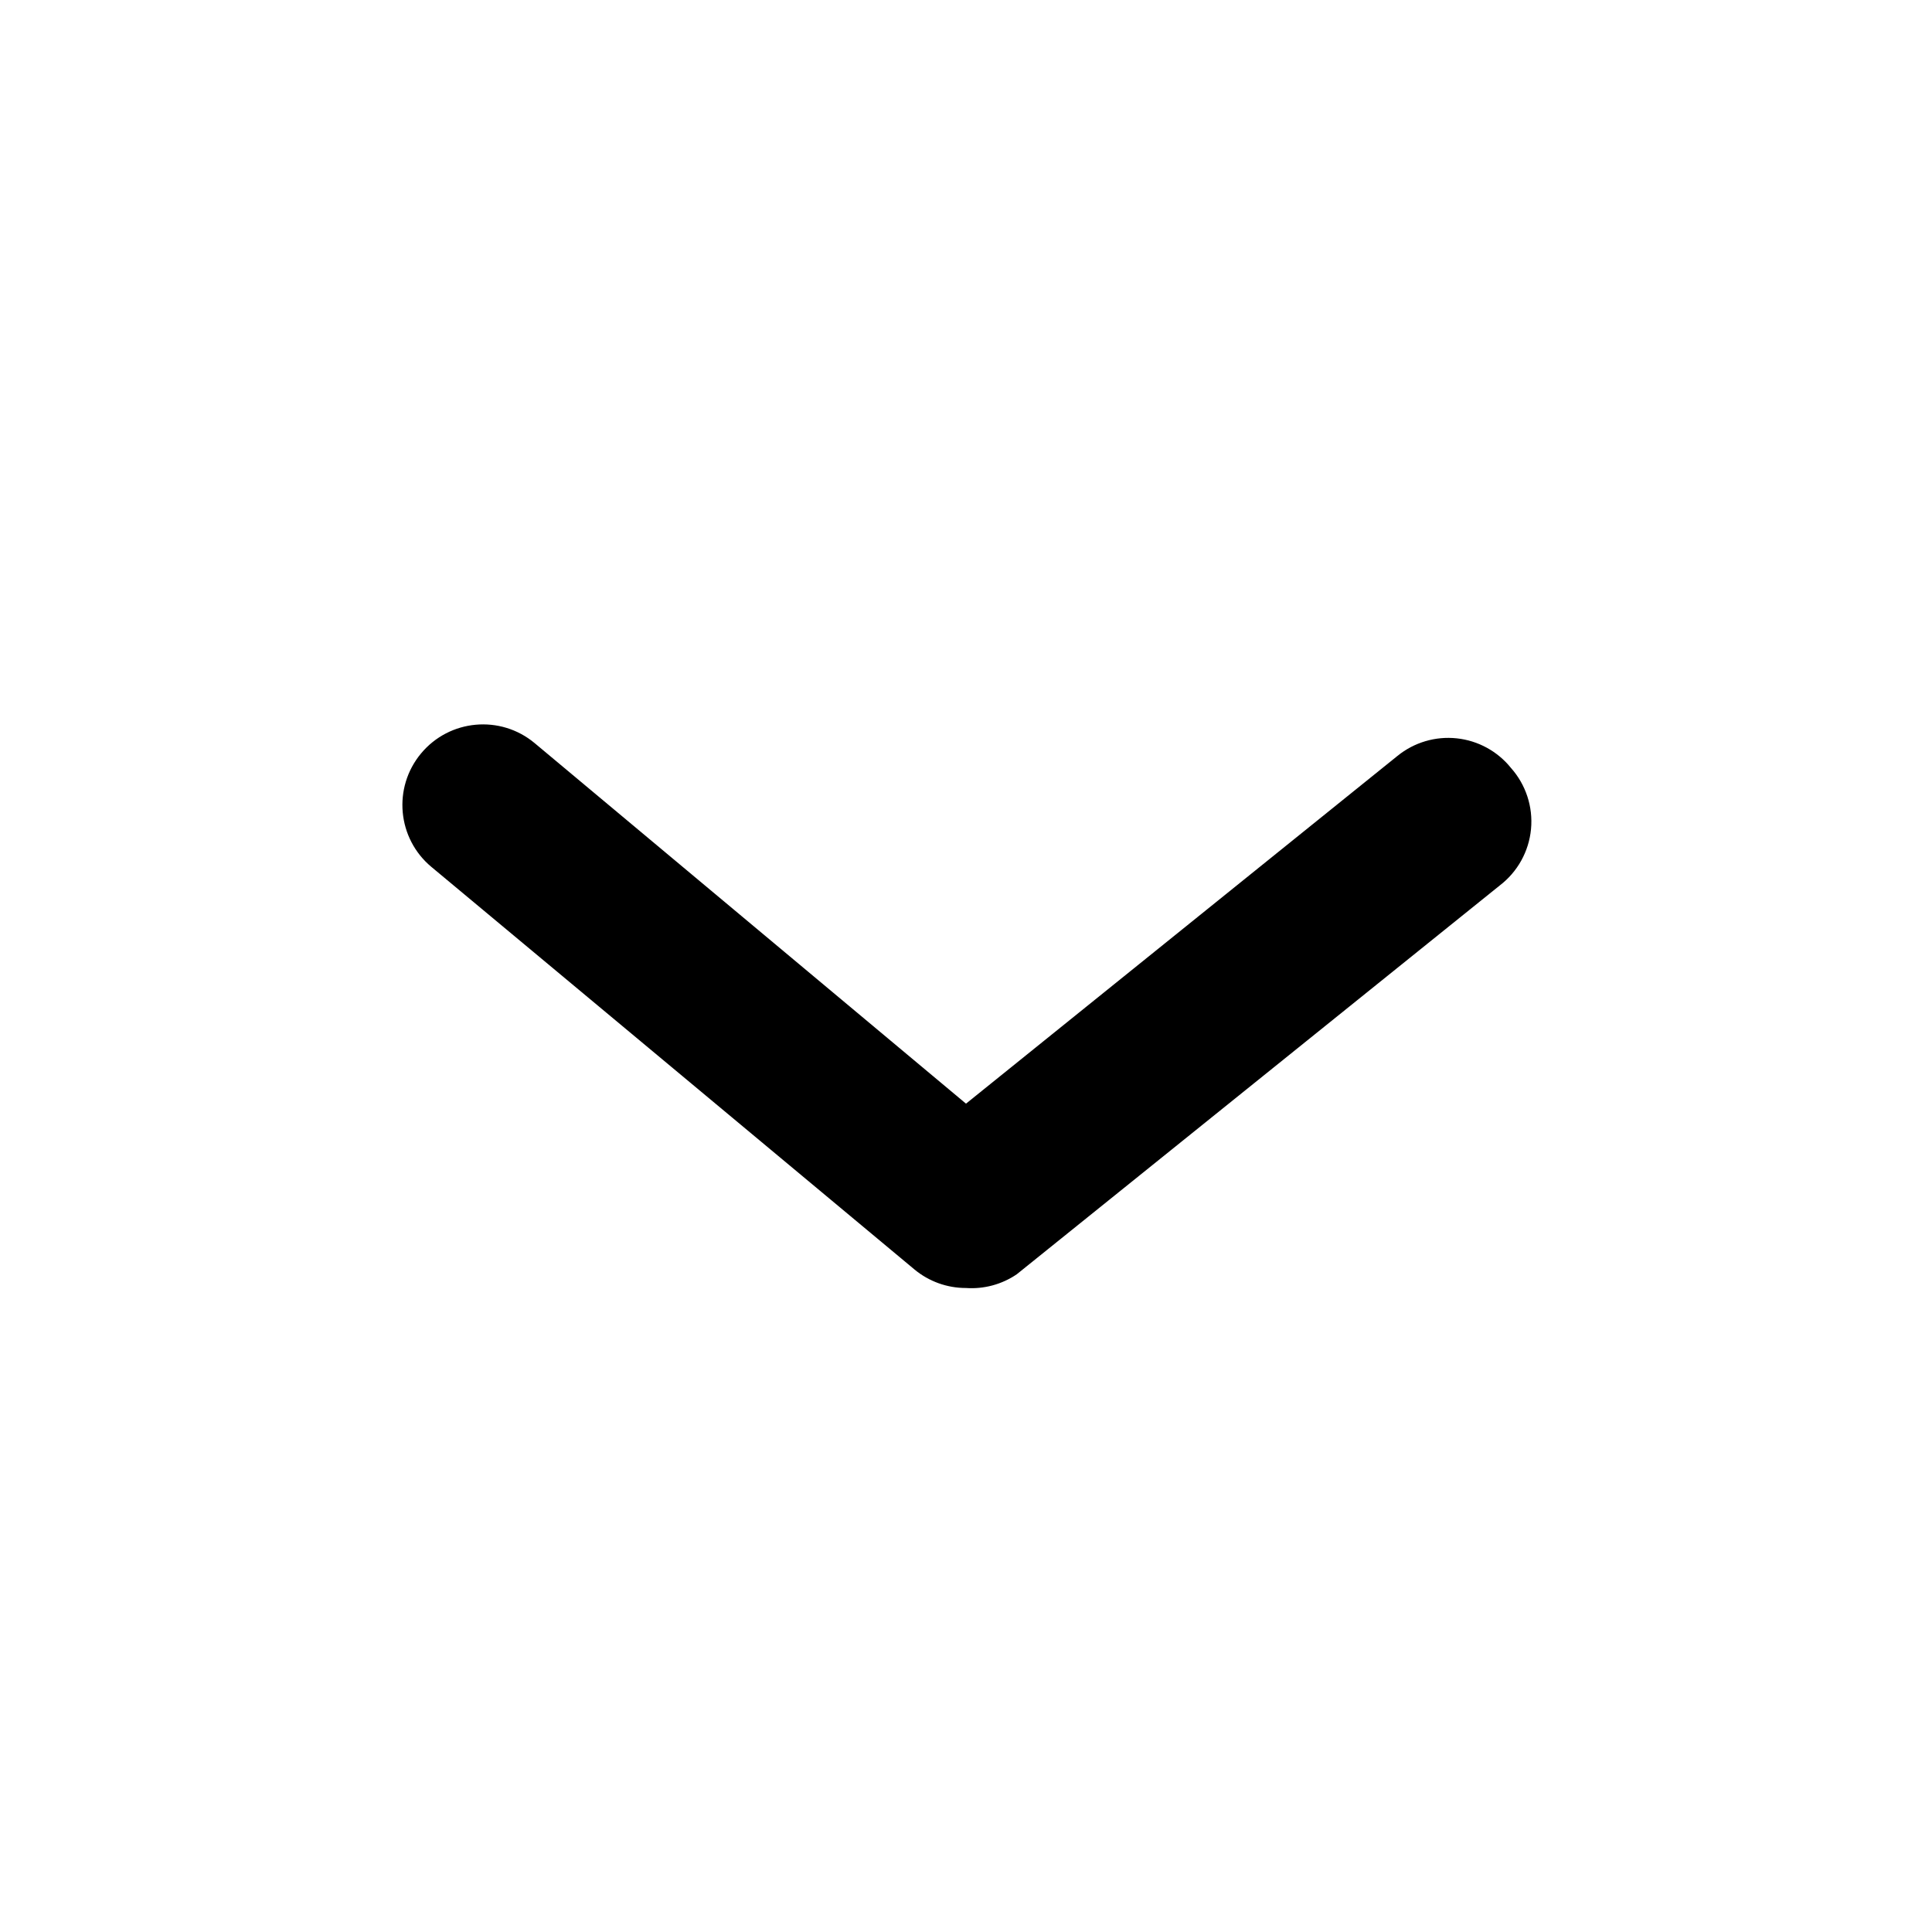
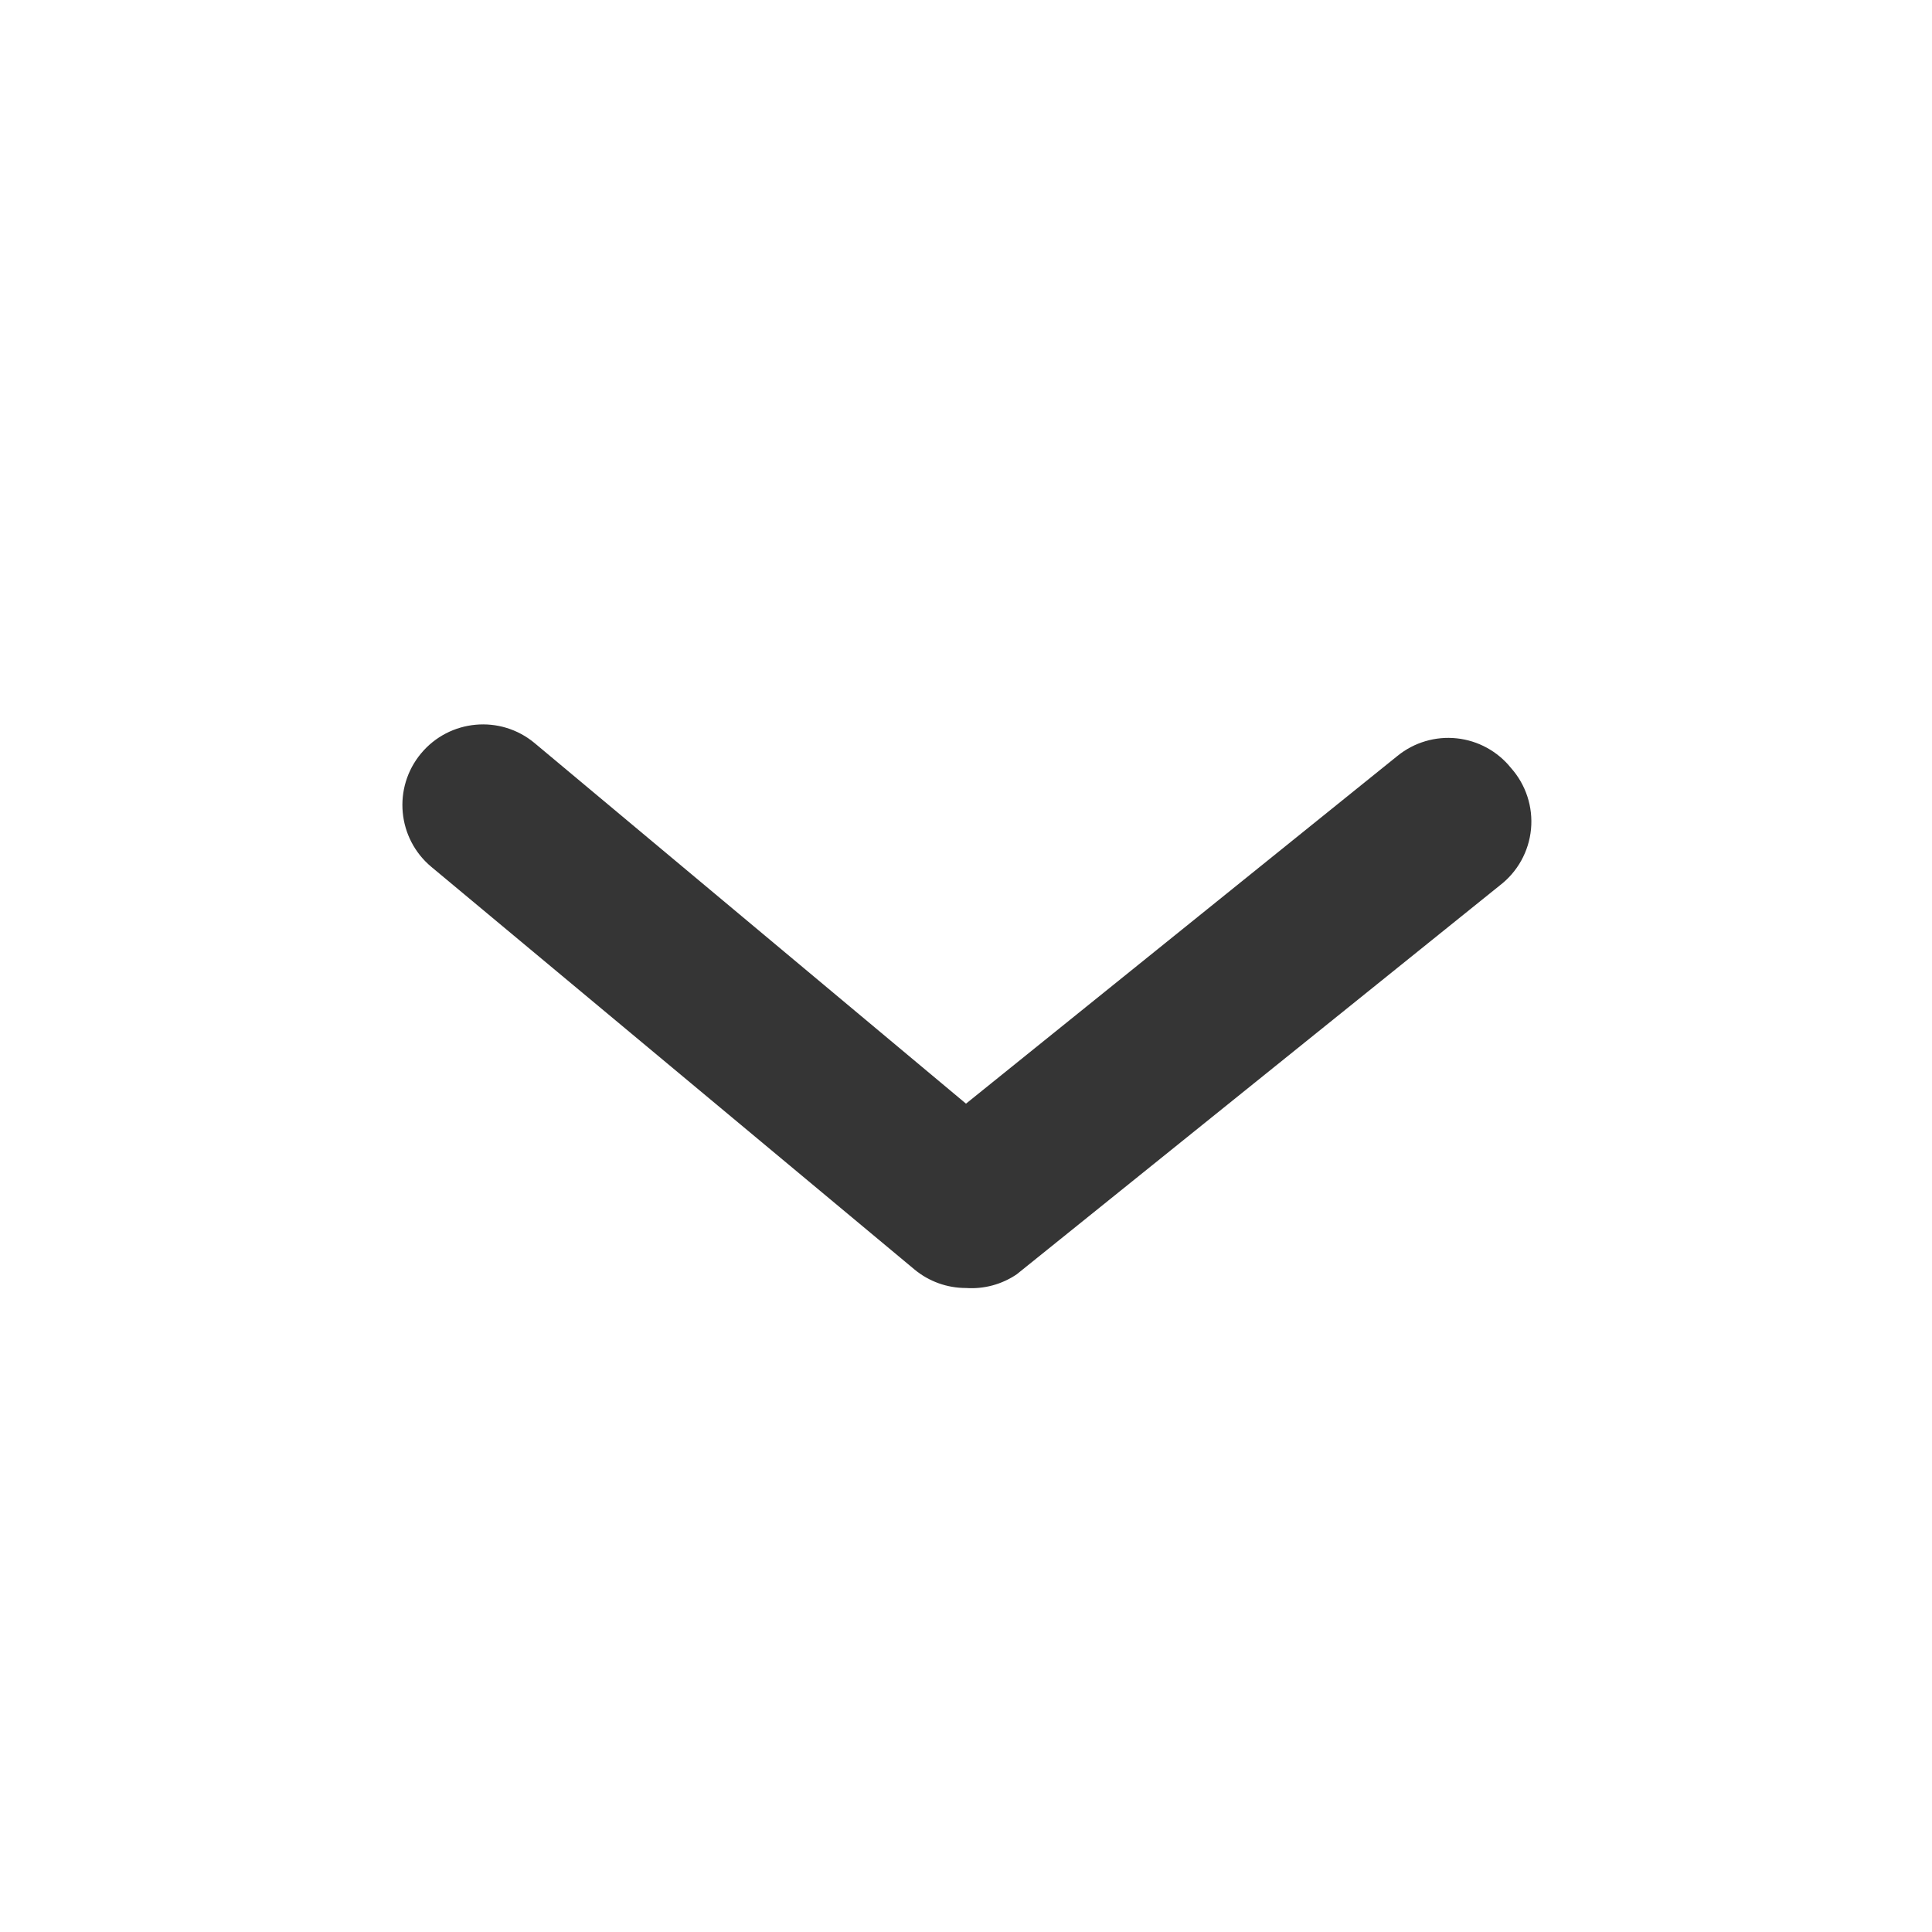
- <svg xmlns="http://www.w3.org/2000/svg" viewBox="0 0 24 24">
+ <svg xmlns="http://www.w3.org/2000/svg" fill="#353535" viewBox="0 0 24 24">
  <g data-name="Layer 2">
    <g data-name="arrow-ios-downward">
      <rect width="24" height="24" opacity="0" />
      <path d="M12 16a1 1 0 0 1-.64-.23l-6-5a1 1 0 1 1 1.28-1.54L12 13.71l5.36-4.32a1 1 0 0 1 1.41.15 1 1 0 0 1-.14 1.46l-6 4.83A1 1 0 0 1 12 16z" />
    </g>
  </g>
</svg>
